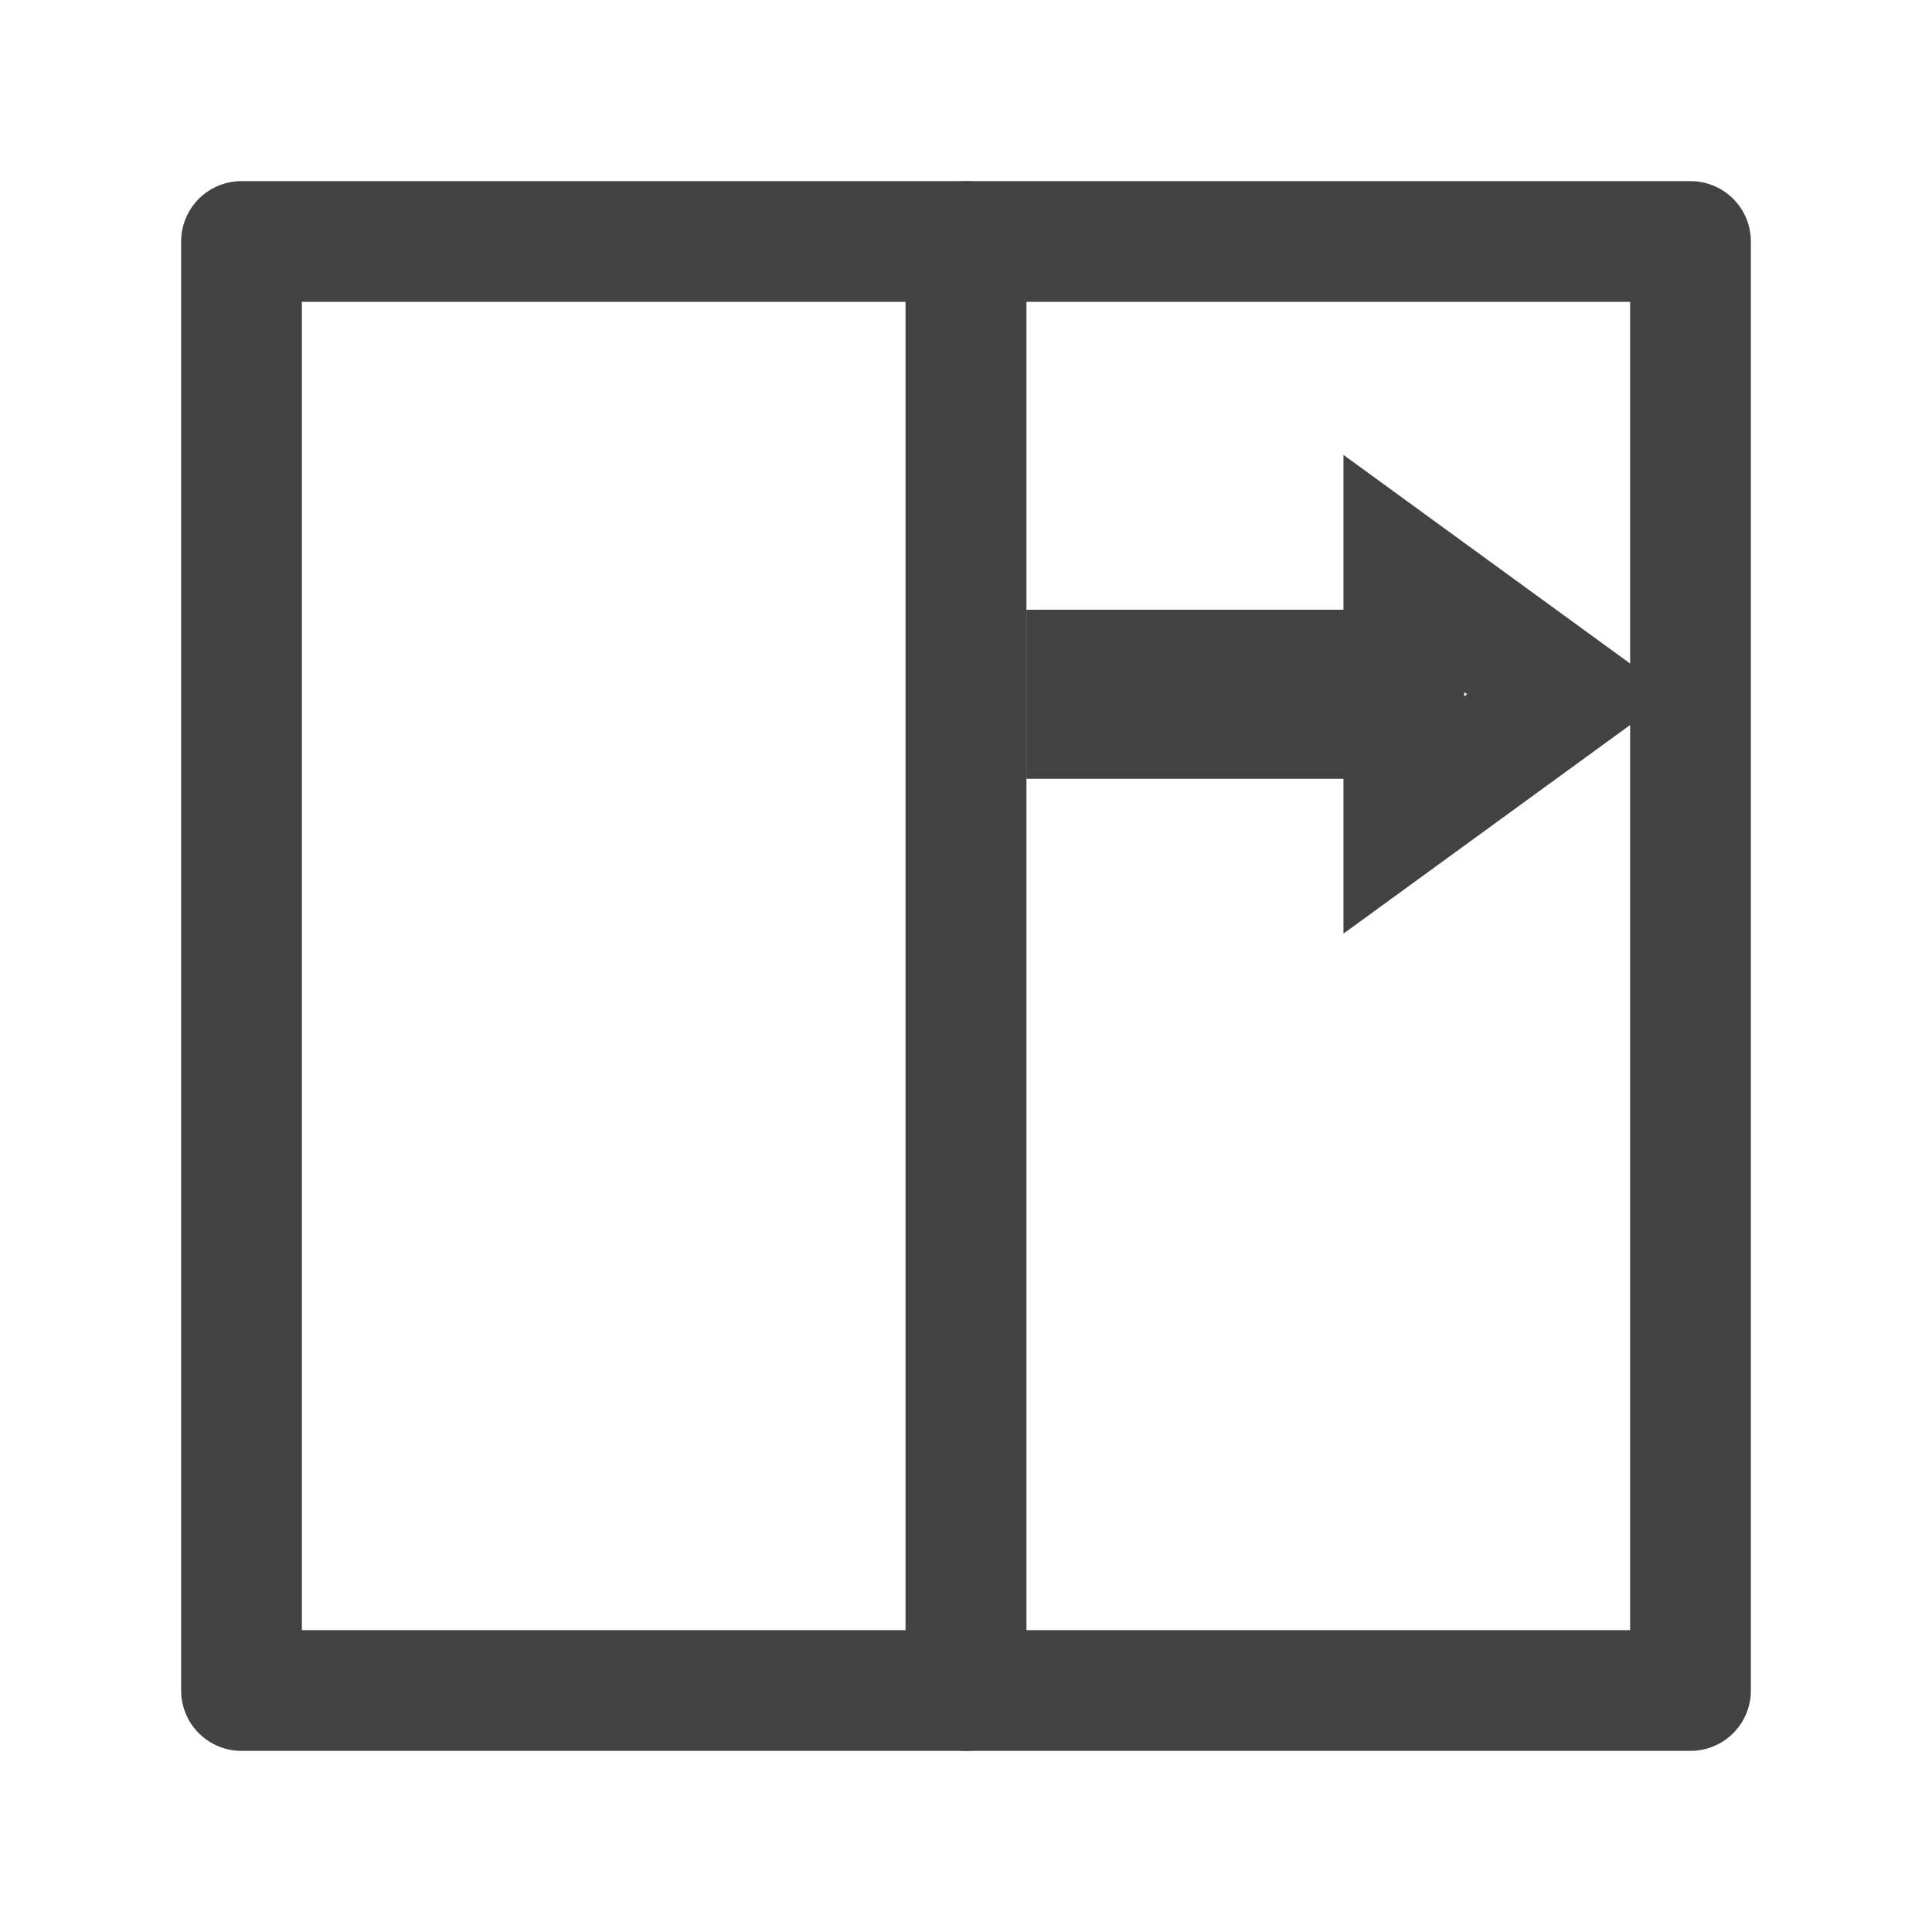
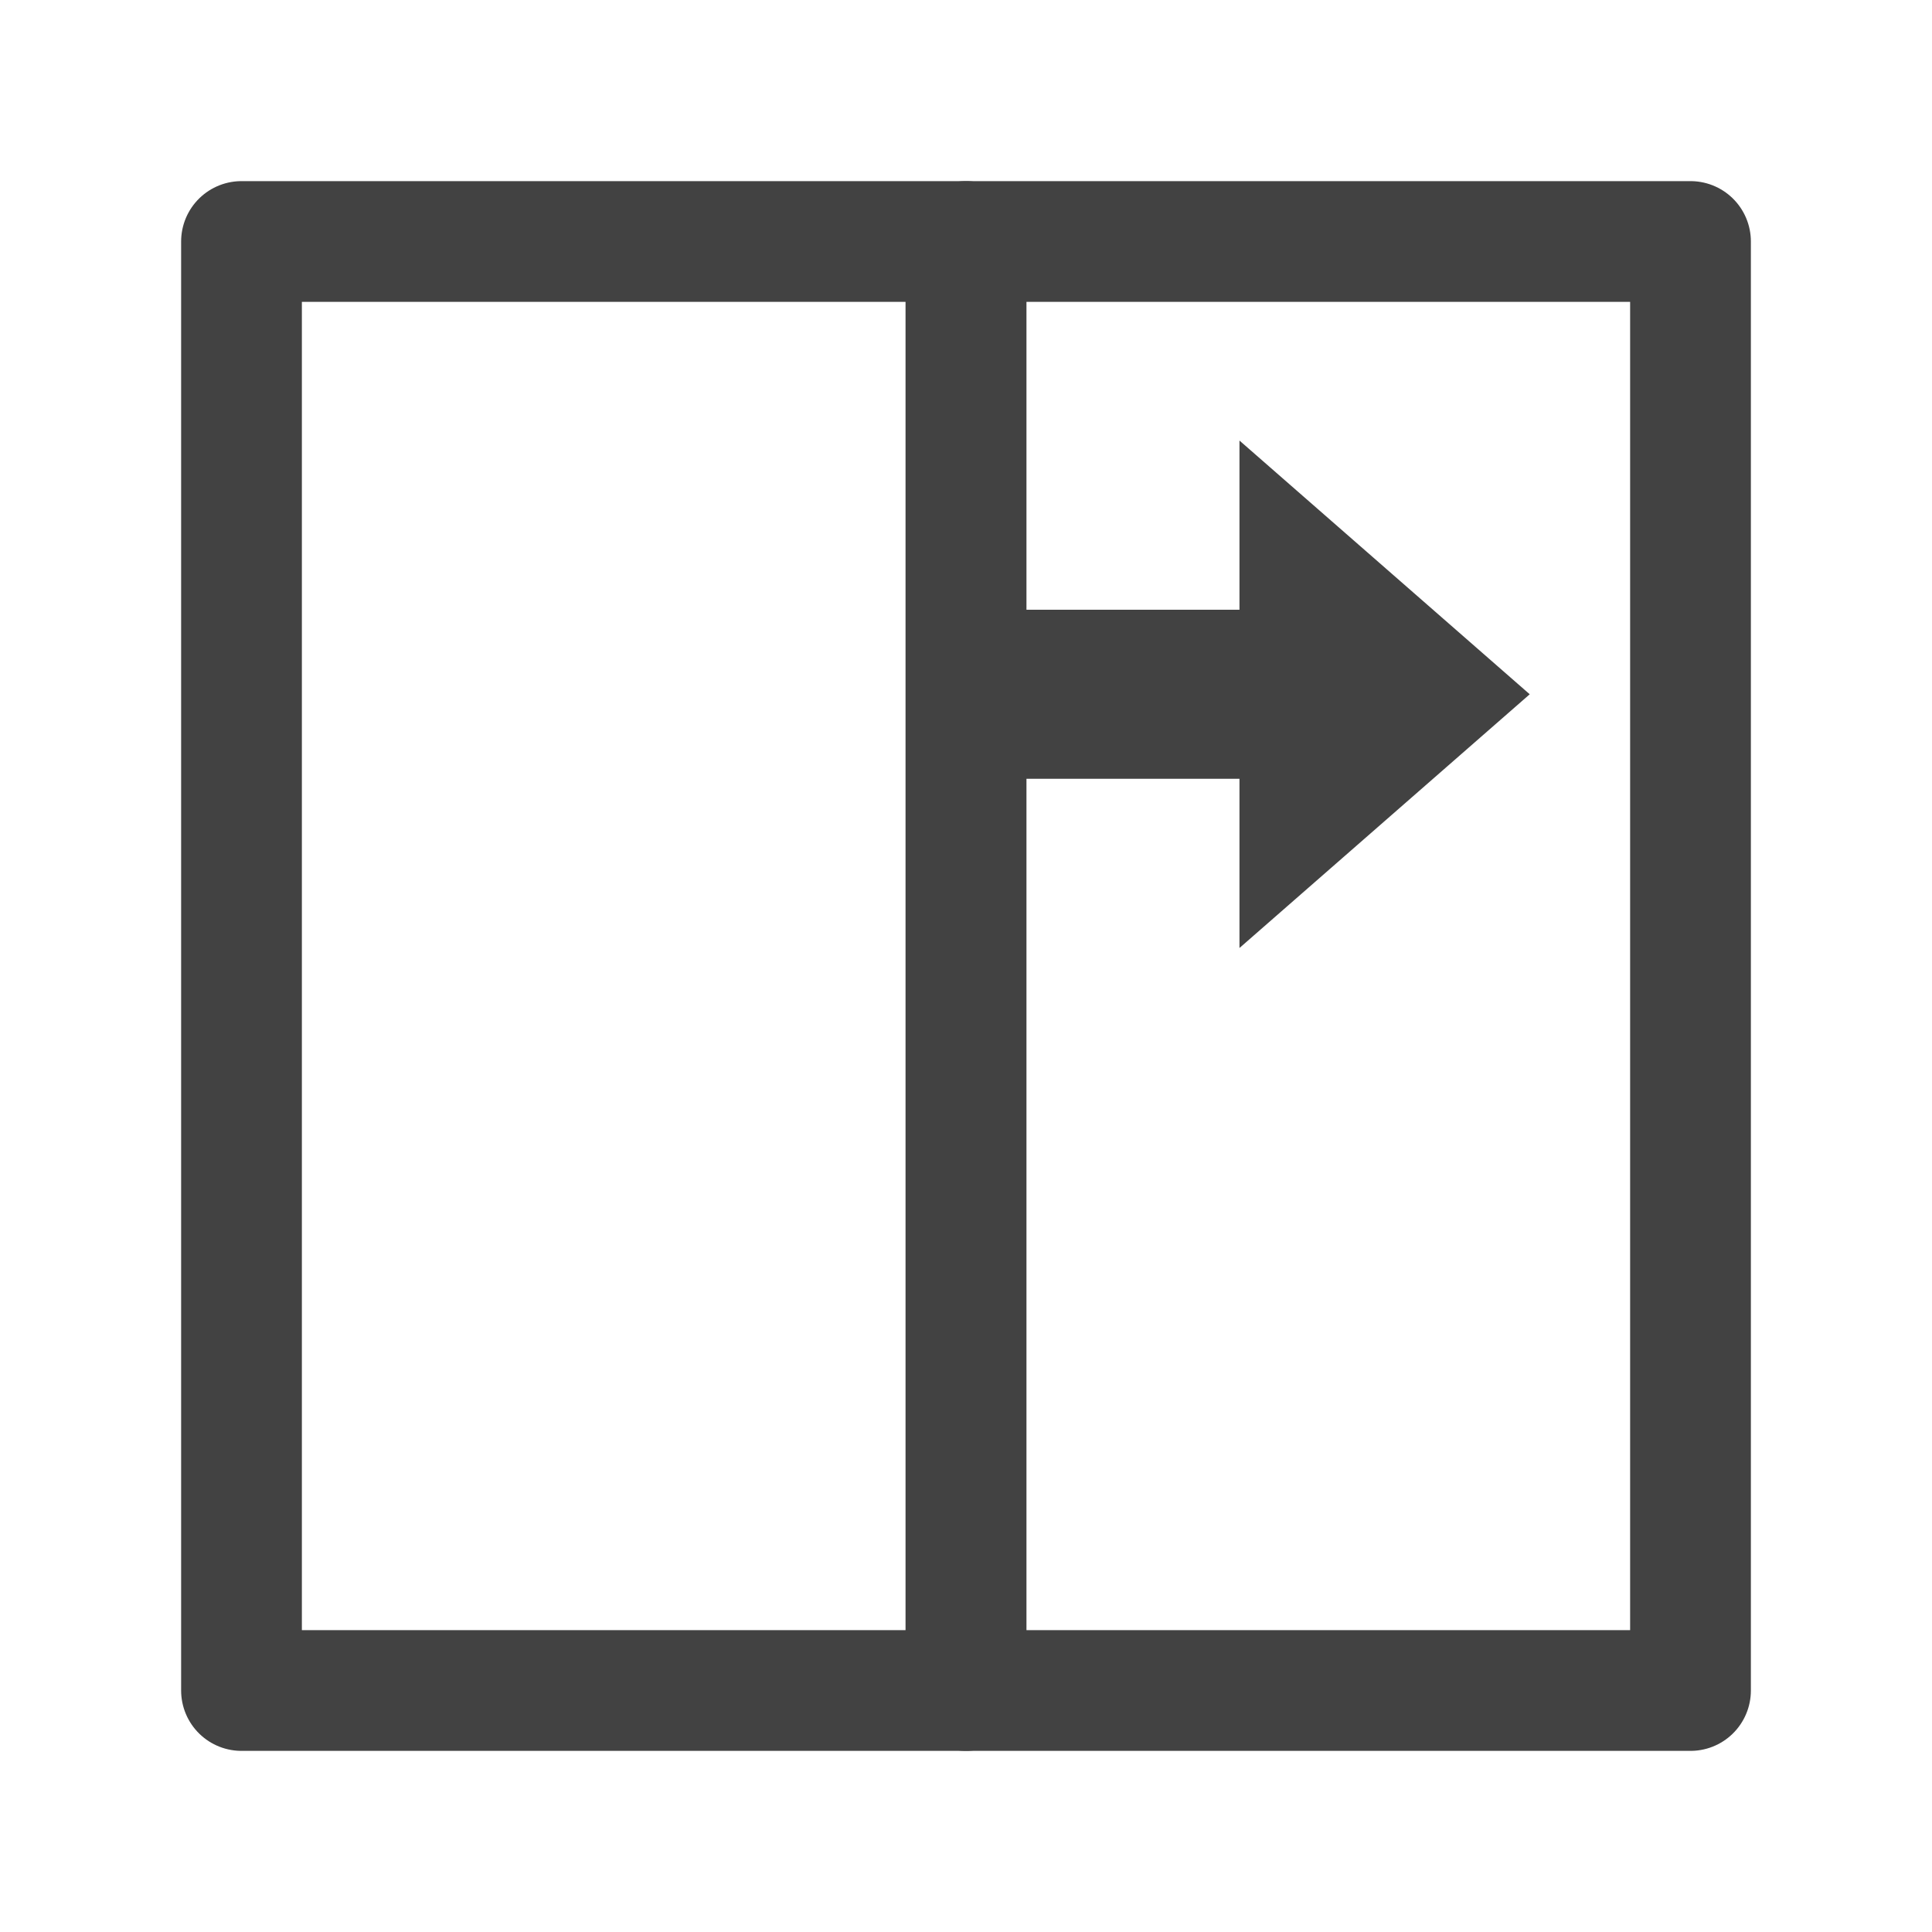
<svg xmlns="http://www.w3.org/2000/svg" xmlns:ns1="https://boxy-svg.com" viewBox="0 0 16 16">
-   <path d="M 7.314 1.635 H 9.94 L 9.94 0.835 L 11.314 1.835 L 9.94 2.835 L 9.94 2.035 H 7.314 V 1.635 Z" ns1:shape="arrow 7.314 0.835 4 2 0.4 1.374 0 1@781bd7ce" style="fill: none; stroke: rgb(66, 66, 66); transform-origin: 8.891px 1.5px;" transform="matrix(1, 0.000002, -0.000002, 1, 1.686002, 3.914675)" />
+   <path d="M 6.089 1.635 H 8.276 L 8.276 0.835 L 9.42 1.835 L 8.276 2.835 L 8.276 2.035 H 6.089 V 1.635 Z" ns1:shape="arrow 6.089 0.835 3.331 2 0.4 1.144 0 1@1d9310c4" style="fill: none; stroke: rgb(66, 66, 66); transform-origin: 7.394px 1.5px;" transform="matrix(1, 0.000002, -0.000002, 1, 2.488812, 3.914675)" />
  <rect width="6" height="12" style="stroke-linecap: round; stroke-linejoin: round; fill: none; stroke: rgb(66, 66, 66);" x="8" y="2" />
  <rect width="6" height="12" style="stroke-linecap: round; stroke-linejoin: round; fill: none; stroke: rgb(66, 66, 66);" x="2" y="2" />
-   <path d="M 7.314 1.636 H 9.94 L 9.94 0.835 L 11.314 1.835 L 9.94 2.835 L 9.94 2.035 H 7.314 V 1.636 Z" ns1:shape="arrow 7.314 0.835 4 2 0.4 1.374 0 1@30f0617c" style="fill: none; stroke-width: 1; stroke: rgb(66, 66, 66); transform-origin: 9.322px 1.772px;" transform="matrix(-1, 0.000002, 0.000002, 1, 1.676003, 8.668748)" />
+   <path d="M 6.361 1.635 H 8.645 L 8.645 0.835 L 9.84 1.835 L 8.645 2.835 L 8.645 2.035 H 6.361 V 1.635 Z" ns1:shape="arrow 6.361 0.835 3.479 2 0.4 1.195 0 1@66139974" style="fill: none; stroke-width: 1; stroke: rgb(66, 66, 66); transform-origin: 8.12px 1.764px;" transform="matrix(-1, 0.000002, 0.000002, 1, 3.627689, 8.668745)" />
</svg>
